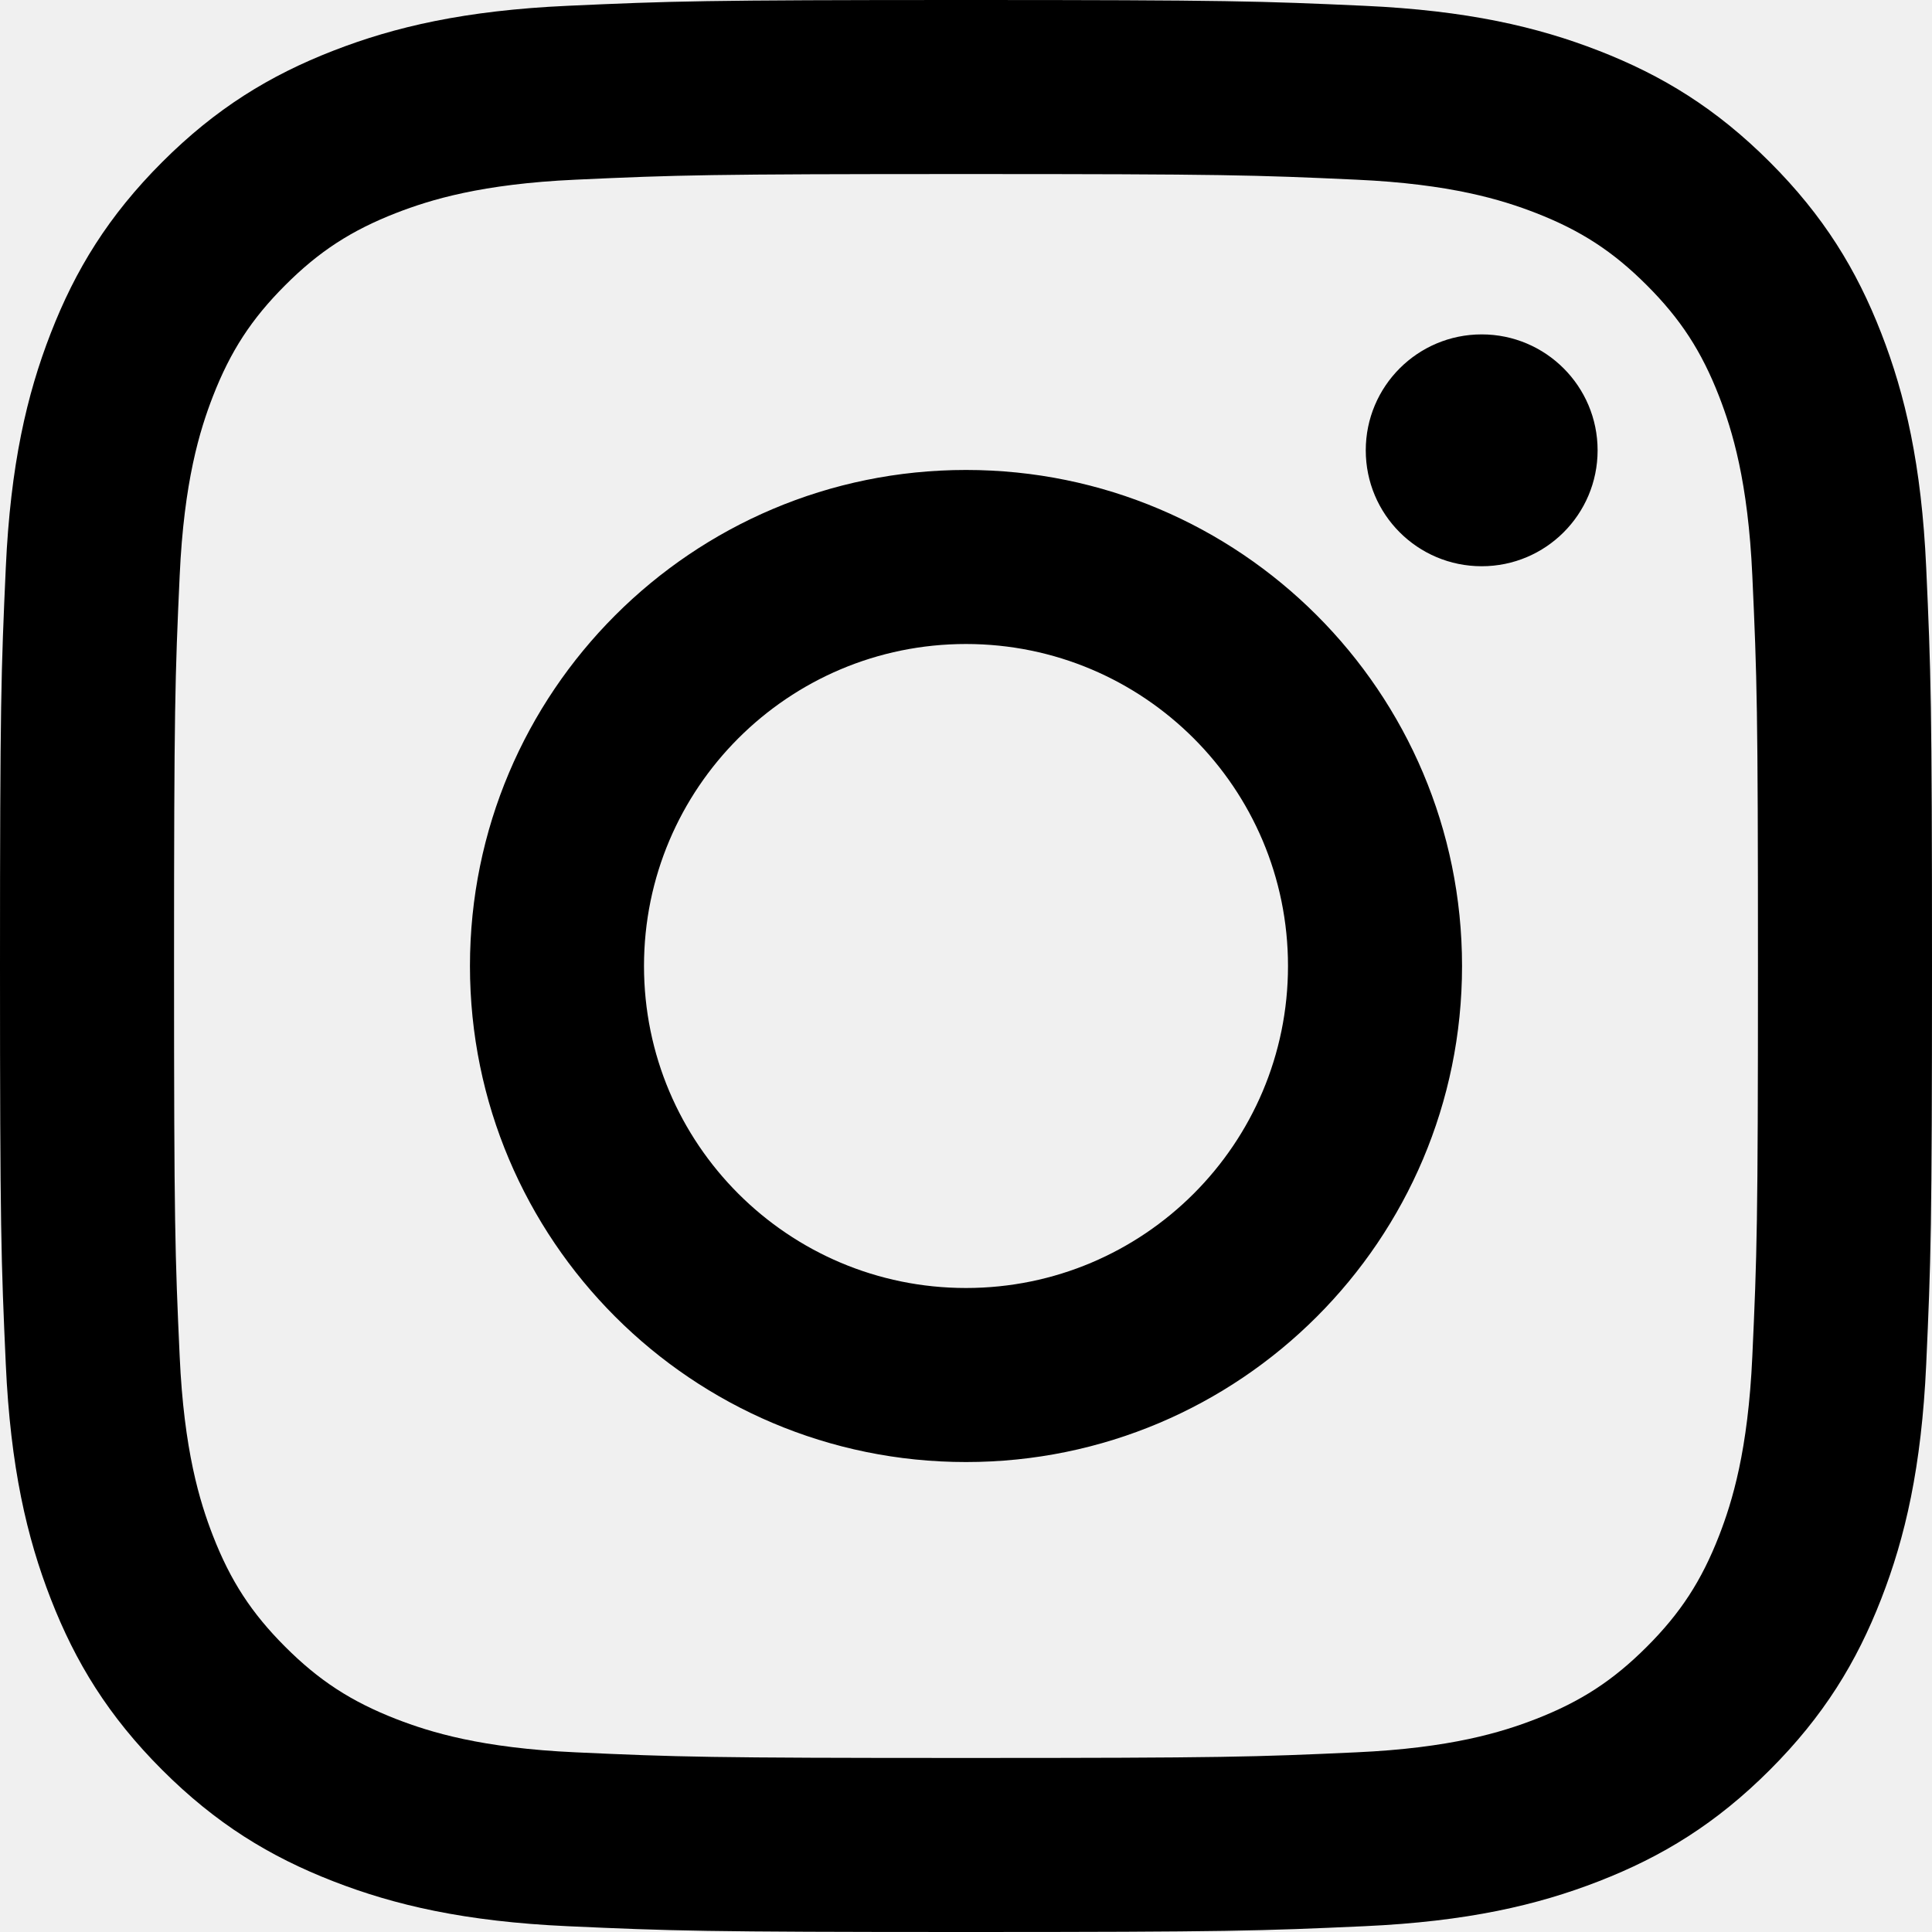
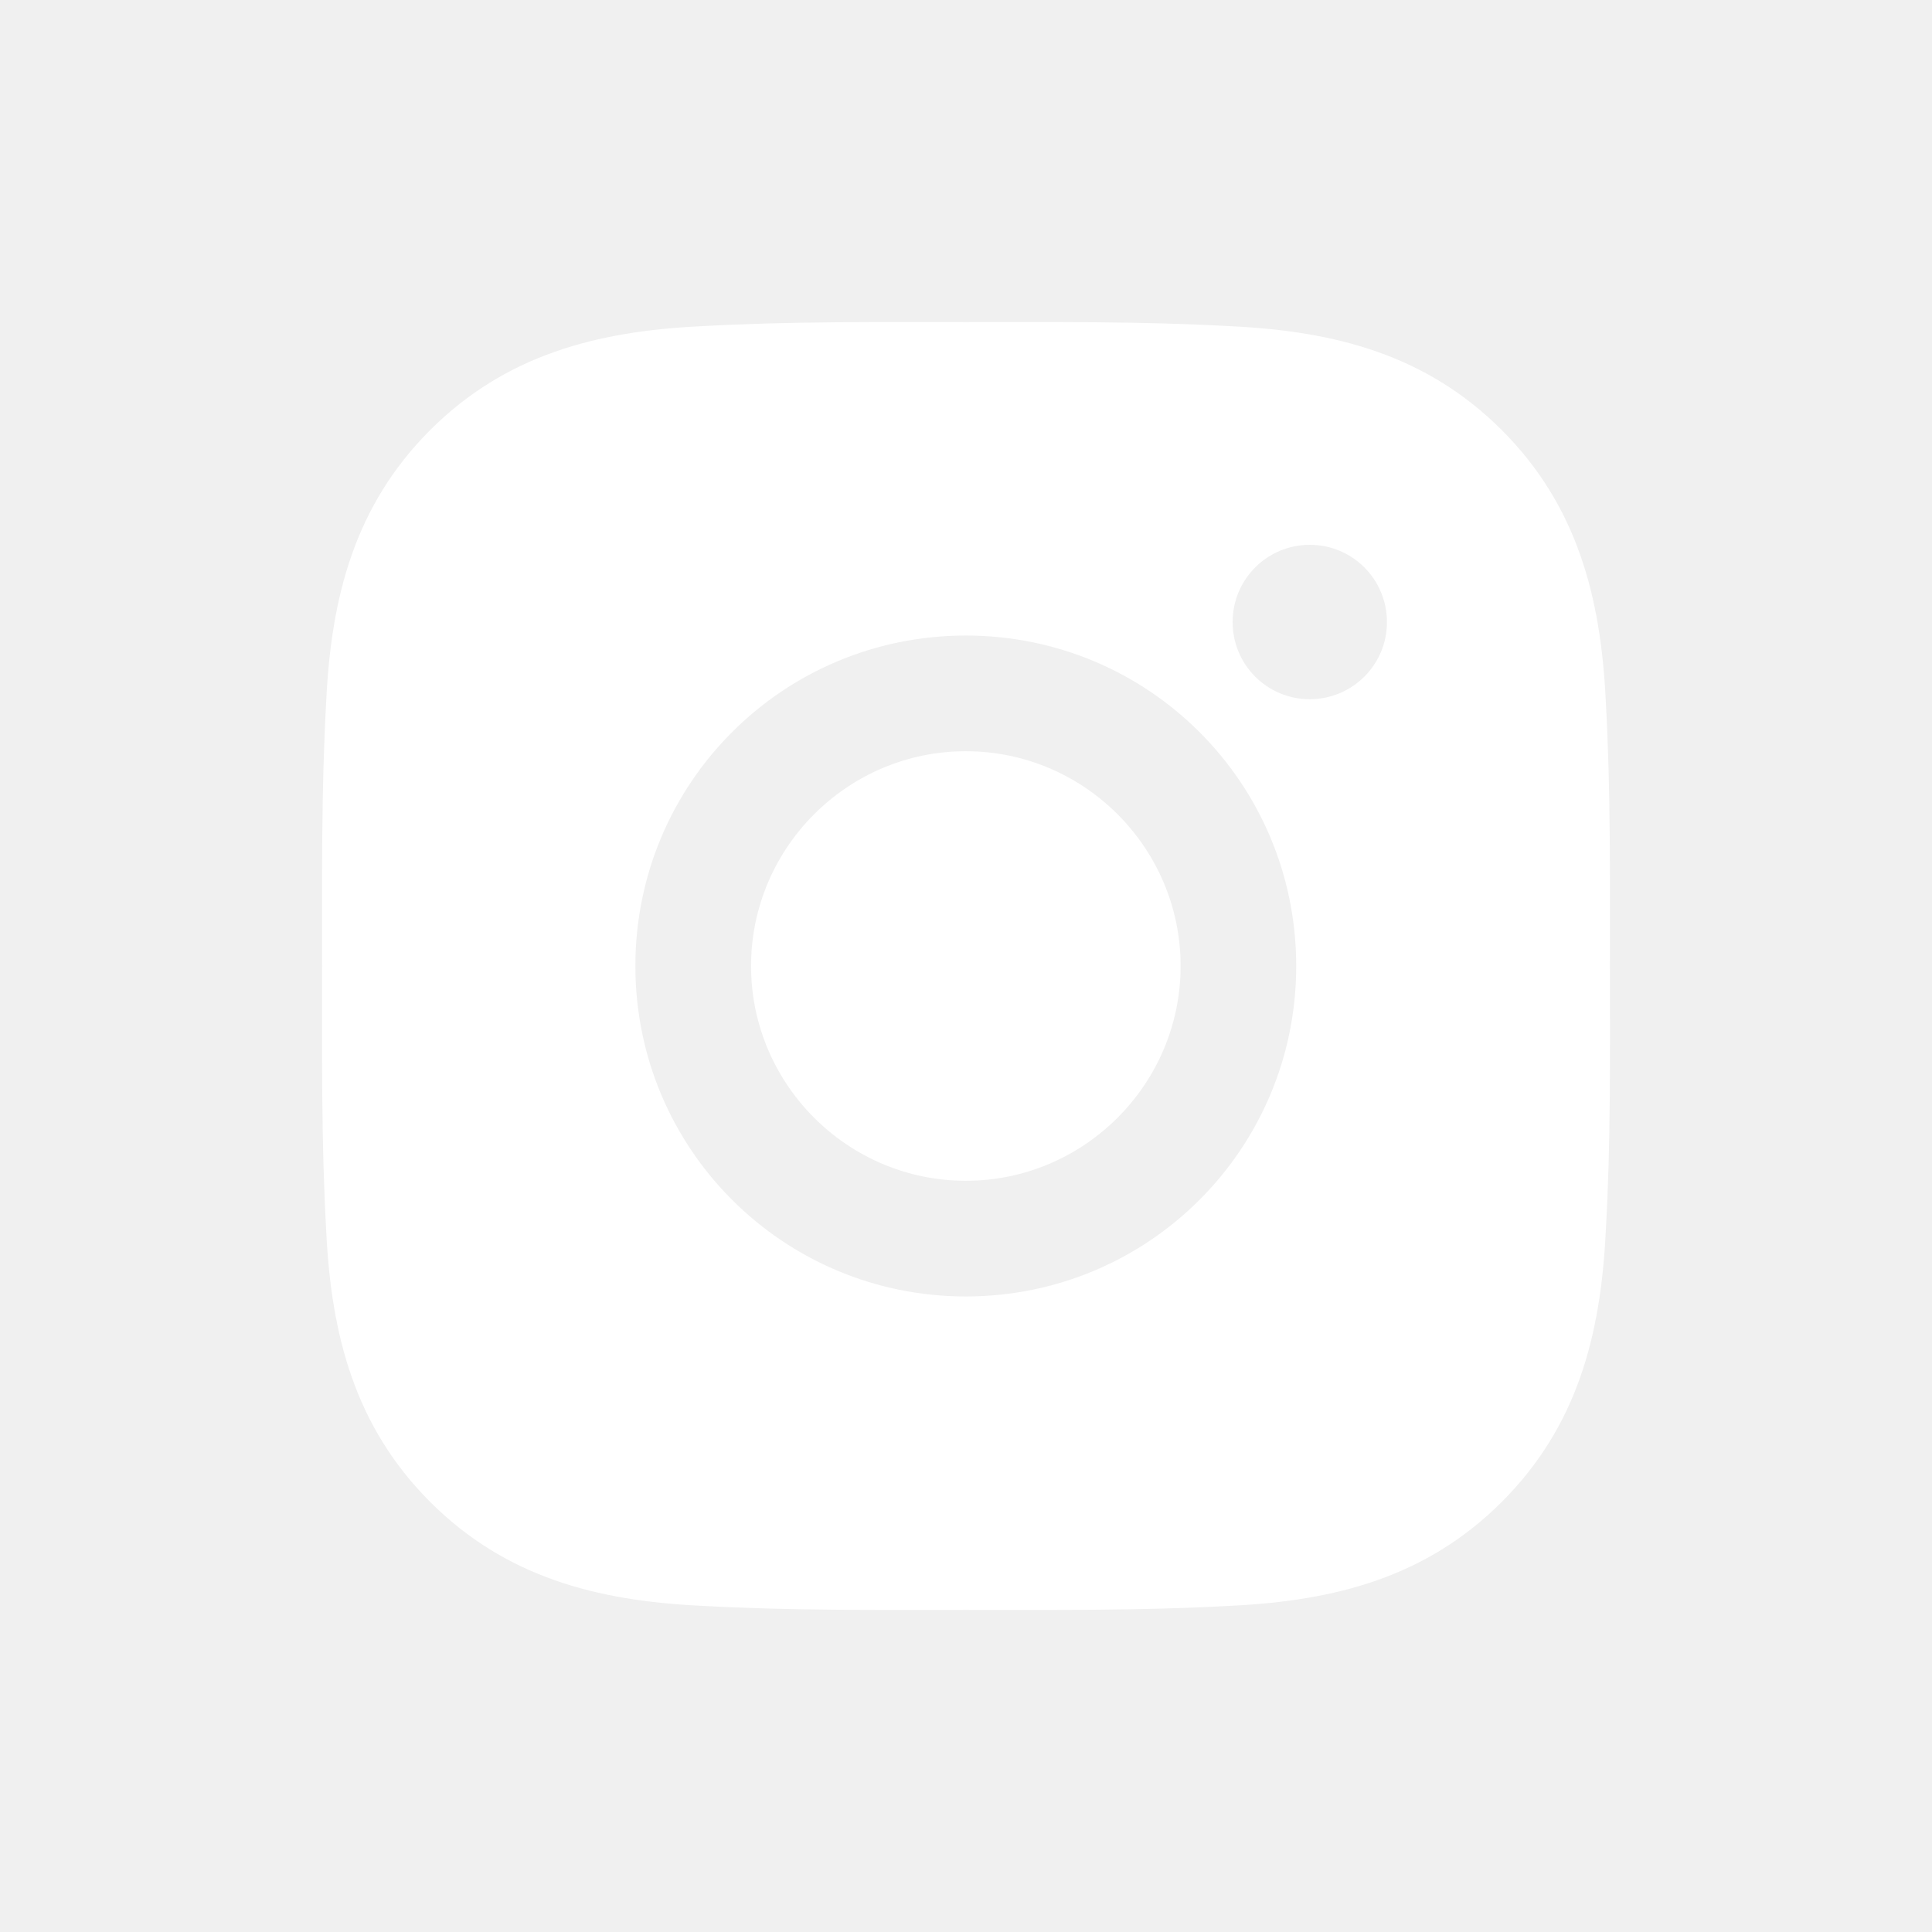
- <svg xmlns="http://www.w3.org/2000/svg" width="24" height="24" fill="none" viewBox="0 0 24 24">
-   <path fill="currentColor" fill-rule="evenodd" d="M12,-5.32907052e-14 C15.259,-5.32907052e-14 15.668,0.014 16.948,0.072 C18.225,0.13 19.097,0.333 19.86,0.63 C20.65,0.937 21.319,1.347 21.986,2.014 C22.653,2.681 23.063,3.35 23.37,4.14 C23.667,4.903 23.87,5.775 23.928,7.052 C23.986,8.332 24,8.741 24,12 C24,15.259 23.986,15.668 23.928,16.948 C23.87,18.225 23.667,19.097 23.37,19.86 C23.063,20.65 22.653,21.319 21.986,21.986 C21.319,22.653 20.65,23.063 19.86,23.37 C19.097,23.667 18.225,23.87 16.948,23.928 C15.668,23.986 15.259,24 12,24 C8.741,24 8.332,23.986 7.052,23.928 C5.775,23.87 4.903,23.667 4.14,23.37 C3.35,23.063 2.681,22.653 2.014,21.986 C1.347,21.319 0.937,20.65 0.63,19.86 C0.333,19.097 0.13,18.225 0.072,16.948 C0.014,15.668 4.01456646e-13,15.259 4.01456646e-13,12 C4.01456646e-13,8.741 0.014,8.332 0.072,7.052 C0.13,5.775 0.333,4.903 0.63,4.14 C0.937,3.35 1.347,2.681 2.014,2.014 C2.681,1.347 3.35,0.937 4.14,0.63 C4.903,0.333 5.775,0.13 7.052,0.072 C8.332,0.014 8.741,-5.32907052e-14 12,-5.32907052e-14 Z M12,2.162 C8.796,2.162 8.416,2.174 7.151,2.232 C5.981,2.285 5.346,2.481 4.923,2.645 C4.363,2.863 3.963,3.123 3.543,3.543 C3.123,3.963 2.863,4.363 2.645,4.923 C2.481,5.346 2.285,5.981 2.232,7.151 C2.174,8.416 2.162,8.796 2.162,12 C2.162,15.204 2.174,15.584 2.232,16.849 C2.285,18.019 2.481,18.654 2.645,19.077 C2.863,19.637 3.123,20.037 3.543,20.457 C3.963,20.877 4.363,21.137 4.923,21.355 C5.346,21.519 5.981,21.715 7.151,21.768 C8.416,21.826 8.796,21.838 12,21.838 C15.204,21.838 15.584,21.826 16.849,21.768 C18.019,21.715 18.654,21.519 19.077,21.355 C19.637,21.137 20.037,20.877 20.457,20.457 C20.877,20.037 21.137,19.637 21.355,19.077 C21.519,18.654 21.715,18.019 21.768,16.849 C21.826,15.584 21.838,15.204 21.838,12 C21.838,8.796 21.826,8.416 21.768,7.151 C21.715,5.981 21.519,5.346 21.355,4.923 C21.137,4.363 20.877,3.963 20.457,3.543 C20.037,3.123 19.637,2.863 19.077,2.645 C18.654,2.481 18.019,2.285 16.849,2.232 C15.584,2.174 15.204,2.162 12,2.162 Z M12,16 C14.209,16 16,14.209 16,12 C16,9.791 14.209,8 12,8 C9.791,8 8,9.791 8,12 C8,14.209 9.791,16 12,16 Z M12,5.838 C15.403,5.838 18.162,8.597 18.162,12 C18.162,15.403 15.403,18.162 12,18.162 C8.597,18.162 5.838,15.403 5.838,12 C5.838,8.597 8.597,5.838 12,5.838 Z M19.846,5.594 C19.846,6.39 19.201,7.034 18.406,7.034 C17.61,7.034 16.966,6.39 16.966,5.594 C16.966,4.799 17.61,4.154 18.406,4.154 C19.201,4.154 19.846,4.799 19.846,5.594 Z" />
+ <svg xmlns="http://www.w3.org/2000/svg" width="24" height="24" viewBox="0 0 24 24" fill="none">
+   <path d="M11.998 9.332C10.529 9.332 9.33 10.531 9.33 12C9.33 13.469 10.529 14.668 11.998 14.668C13.467 14.668 14.666 13.469 14.666 12C14.666 10.531 13.467 9.332 11.998 9.332ZM19.999 12C19.999 10.895 20.009 9.801 19.947 8.698C19.885 7.417 19.593 6.28 18.656 5.343C17.718 4.405 16.583 4.115 15.302 4.053C14.197 3.991 13.103 4.001 12 4.001C10.895 4.001 9.8 3.991 8.698 4.053C7.417 4.115 6.28 4.407 5.343 5.343C4.405 6.282 4.115 7.417 4.053 8.698C3.991 9.803 4.001 10.897 4.001 12C4.001 13.103 3.991 14.2 4.053 15.302C4.115 16.583 4.407 17.72 5.343 18.657C6.282 19.595 7.417 19.885 8.698 19.947C9.802 20.009 10.897 19.999 12 19.999C13.105 19.999 14.199 20.009 15.302 19.947C16.583 19.885 17.72 19.593 18.656 18.657C19.595 17.718 19.885 16.583 19.947 15.302C20.011 14.2 19.999 13.105 19.999 12ZM11.998 16.105C9.726 16.105 7.893 14.271 7.893 12C7.893 9.728 9.726 7.895 11.998 7.895C14.269 7.895 16.102 9.728 16.102 12C16.102 14.271 14.269 16.105 11.998 16.105ZM16.271 8.686C15.74 8.686 15.312 8.257 15.312 7.727C15.312 7.197 15.74 6.768 16.271 6.768C16.801 6.768 17.229 7.197 17.229 7.727C17.229 7.853 17.205 7.978 17.157 8.094C17.108 8.211 17.038 8.316 16.949 8.405C16.86 8.494 16.754 8.565 16.638 8.613C16.521 8.661 16.397 8.686 16.271 8.686Z" fill="white" />
</svg>
